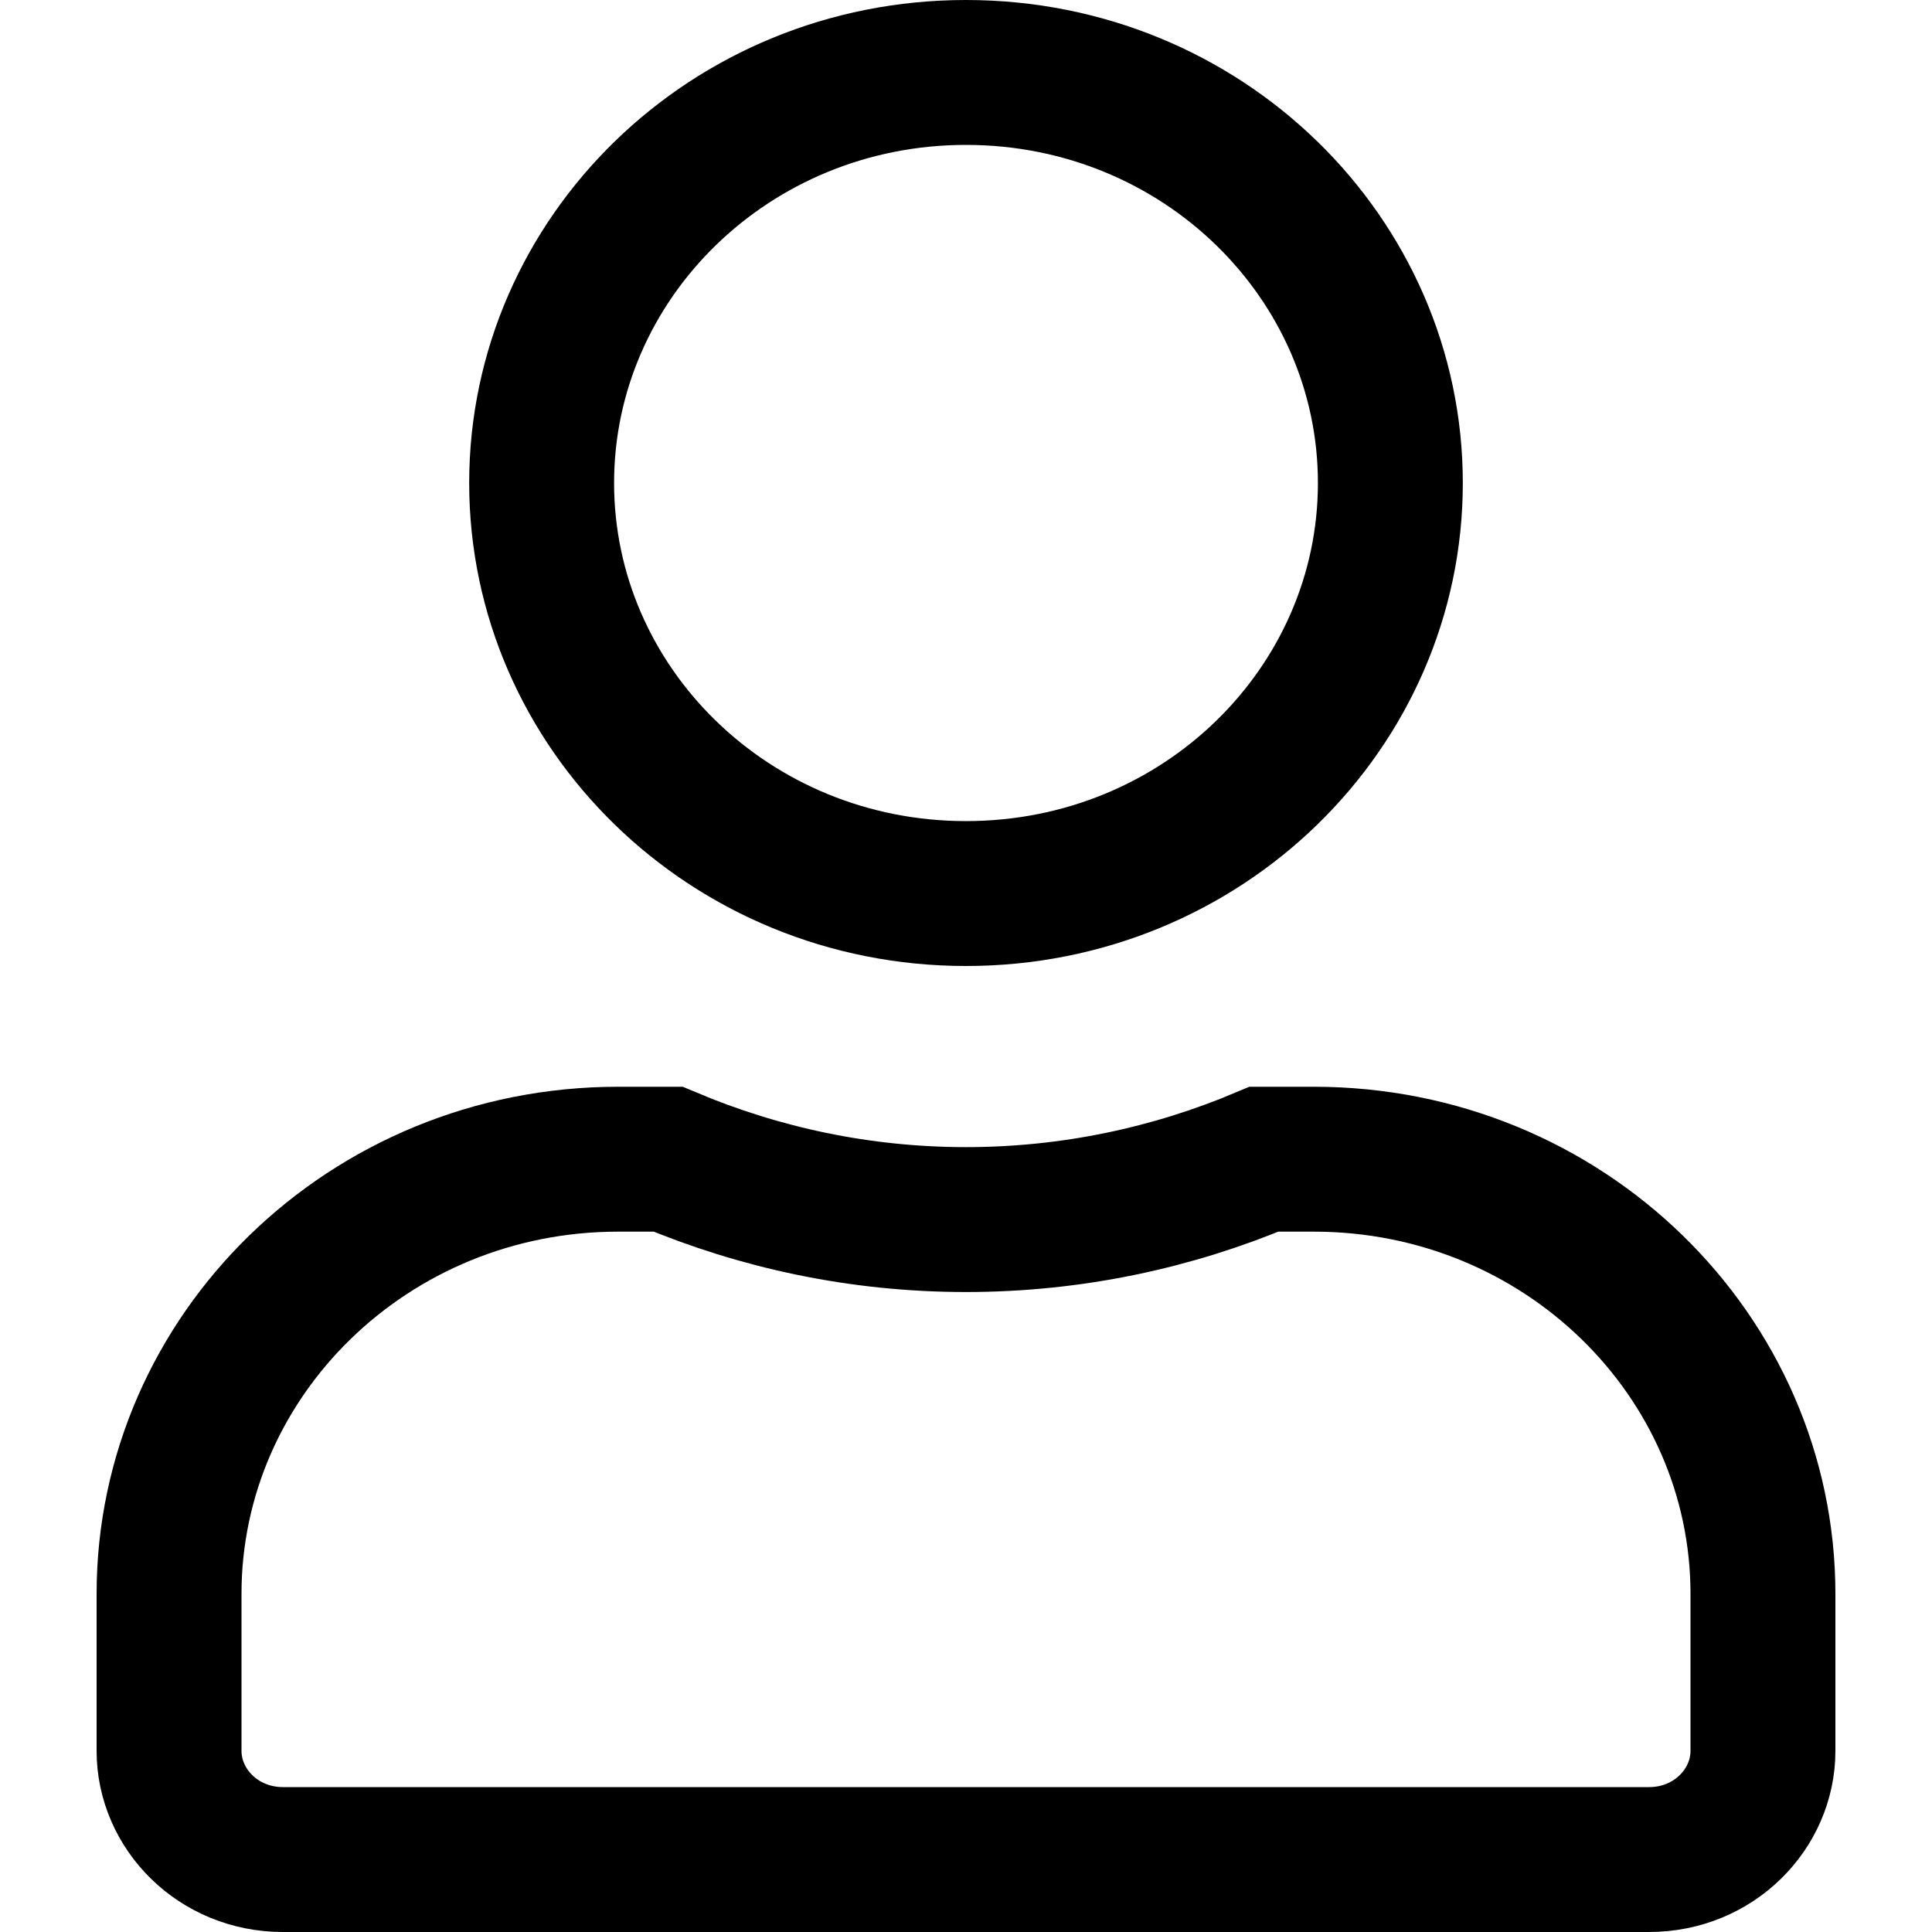
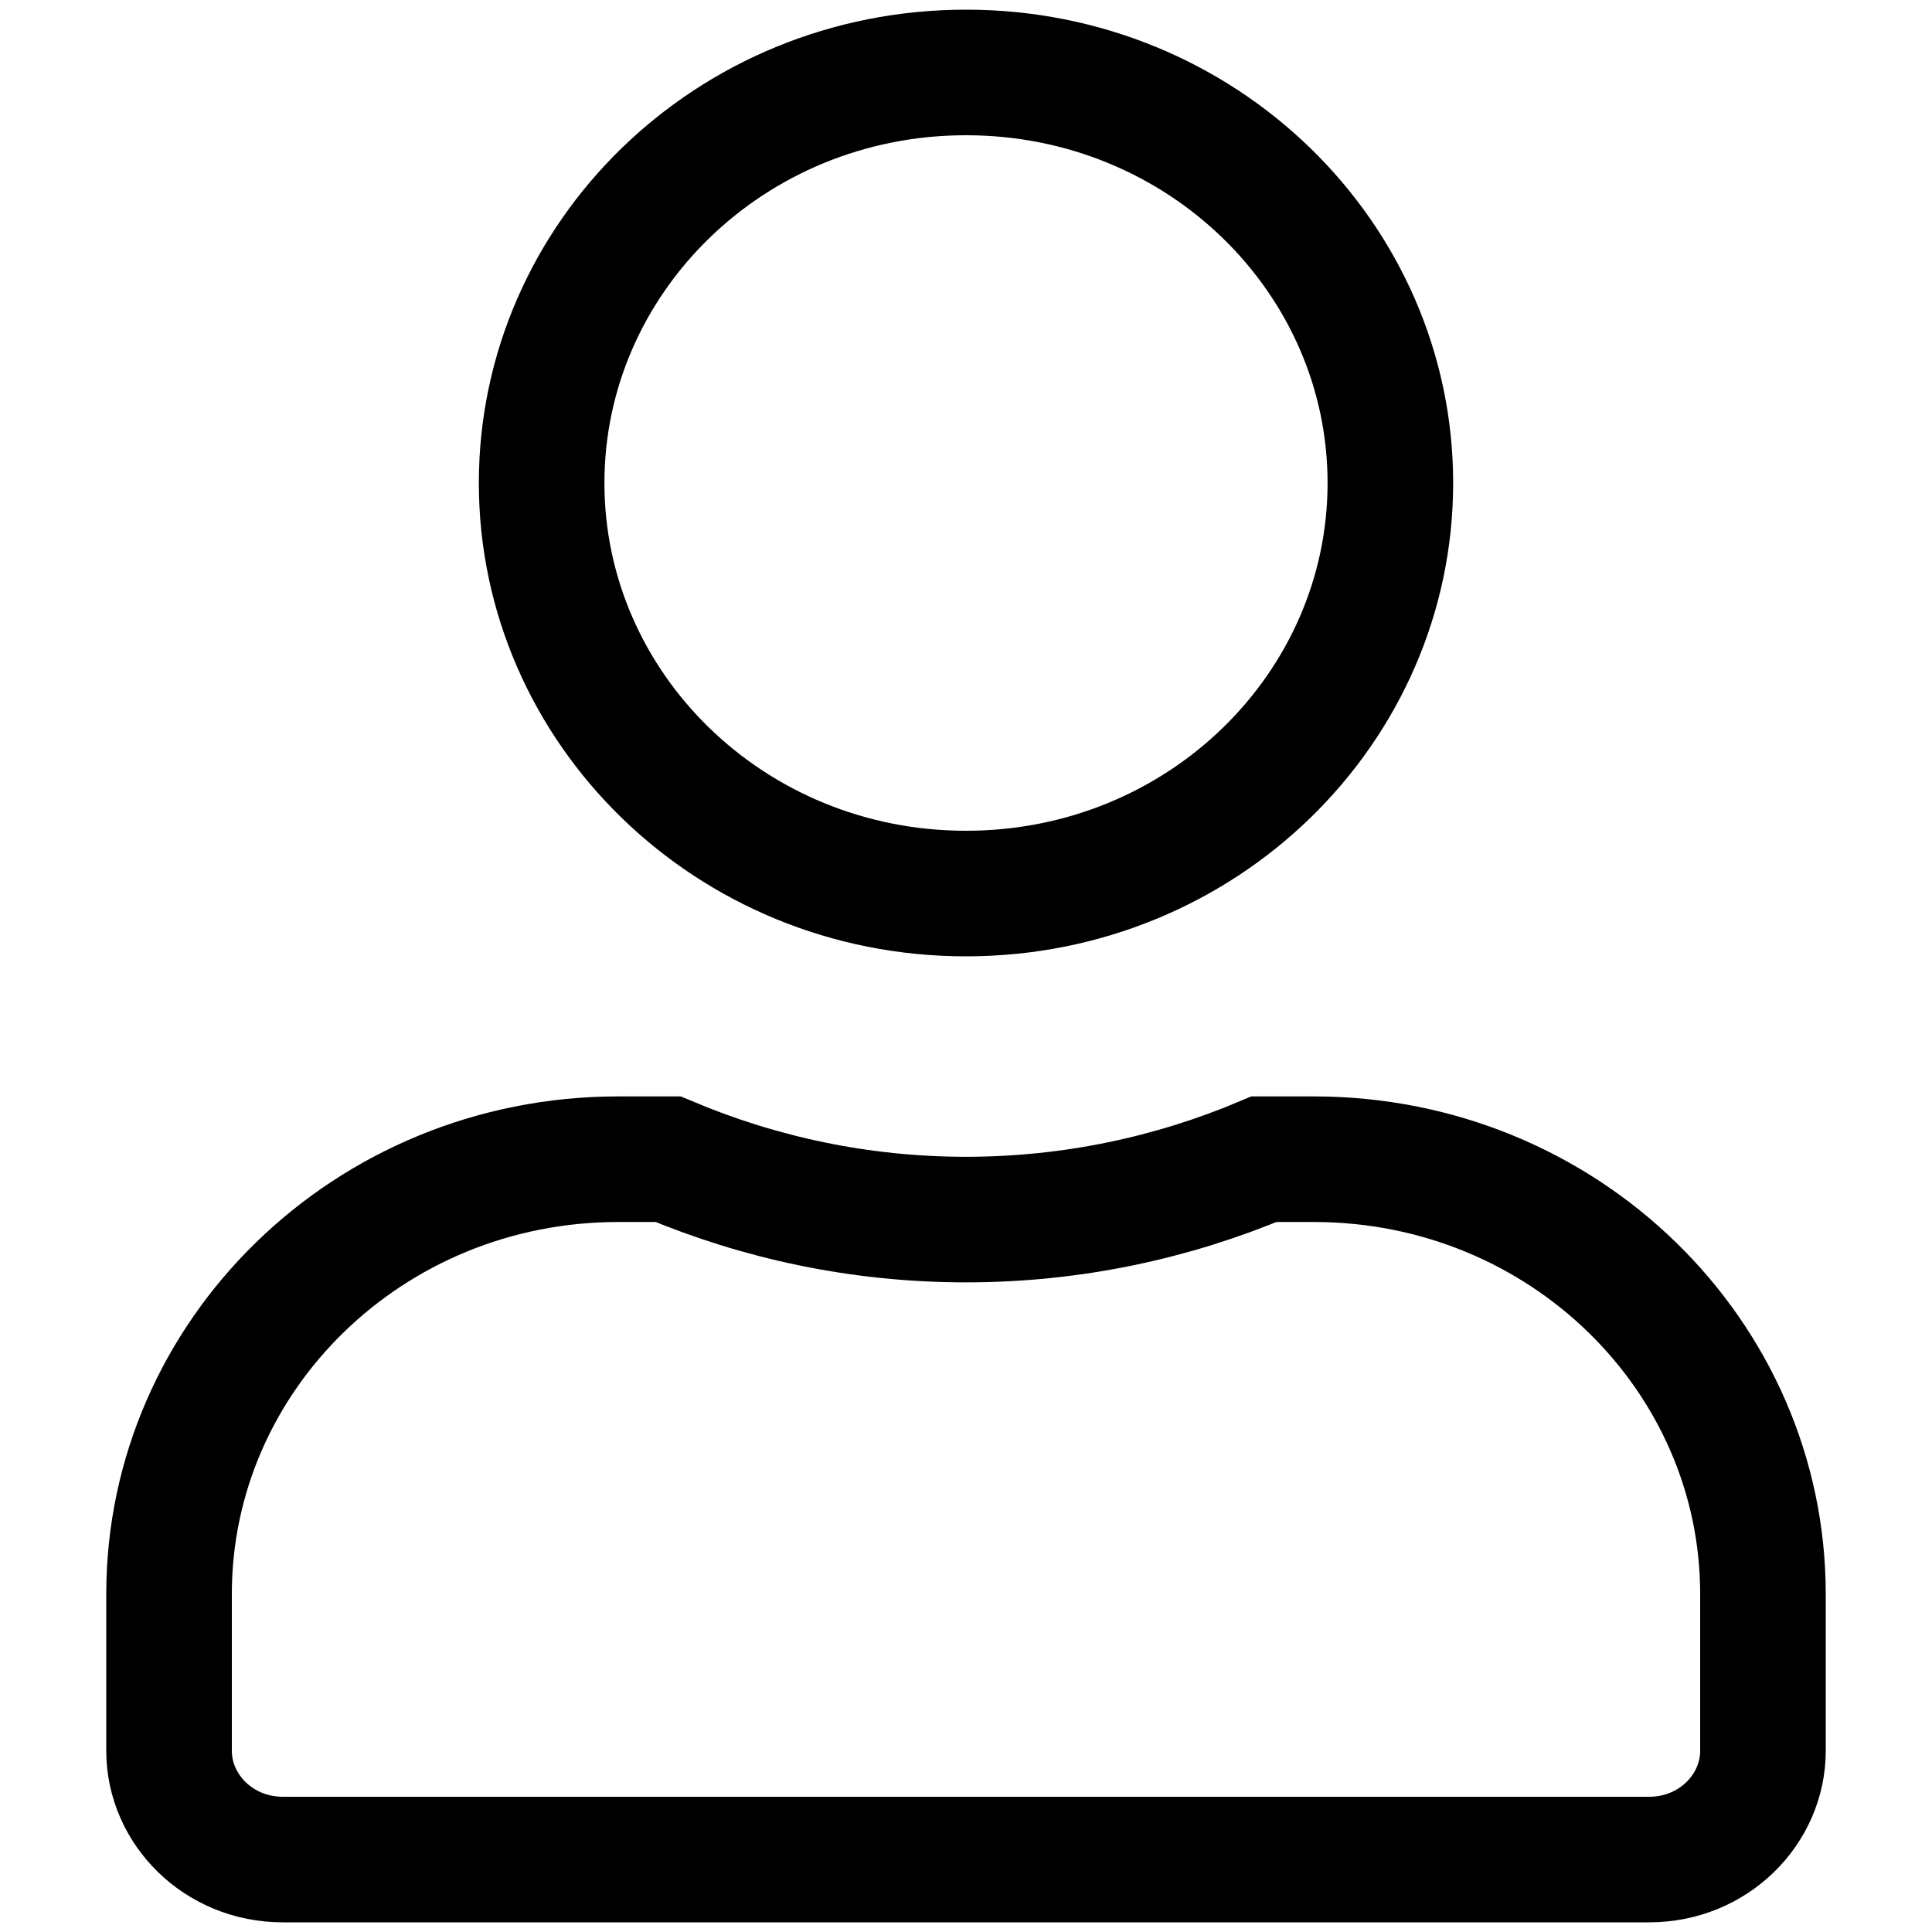
<svg xmlns="http://www.w3.org/2000/svg" width="20" height="20" viewBox="0 0 20 20" fill="none">
-   <path d="M14.393 5C14.393 7.328 12.447 9.25 10 9.25C7.554 9.25 5.607 7.328 5.607 5C5.607 2.672 7.554 0.75 10 0.75C12.447 0.75 14.393 2.672 14.393 5ZM10 12.625C11.096 12.625 12.139 12.399 13.085 12H13.6C16.187 12 18.25 14.036 18.25 16.5V18.125C18.25 18.726 17.742 19.25 17.071 19.25H2.929C2.258 19.25 1.75 18.726 1.75 18.125V16.5C1.75 14.036 3.813 12 6.4 12H6.916C7.863 12.399 8.903 12.625 10 12.625Z" stroke="black" stroke-width="1.5" />
+   <path d="M14.393 5C14.393 7.328 12.447 9.25 10 9.25C7.554 9.25 5.607 7.328 5.607 5C5.607 2.672 7.554 0.75 10 0.75C12.447 0.75 14.393 2.672 14.393 5ZM10 12.625C11.096 12.625 12.139 12.399 13.085 12H13.6C16.187 12 18.25 14.036 18.25 16.5V18.125C18.25 18.726 17.742 19.25 17.071 19.25H2.929C2.258 19.25 1.75 18.726 1.75 18.125V16.5C1.75 14.036 3.813 12 6.4 12H6.916C7.863 12.399 8.903 12.625 10 12.625Z" stroke="black" stroke-width="1.3" />
</svg>
